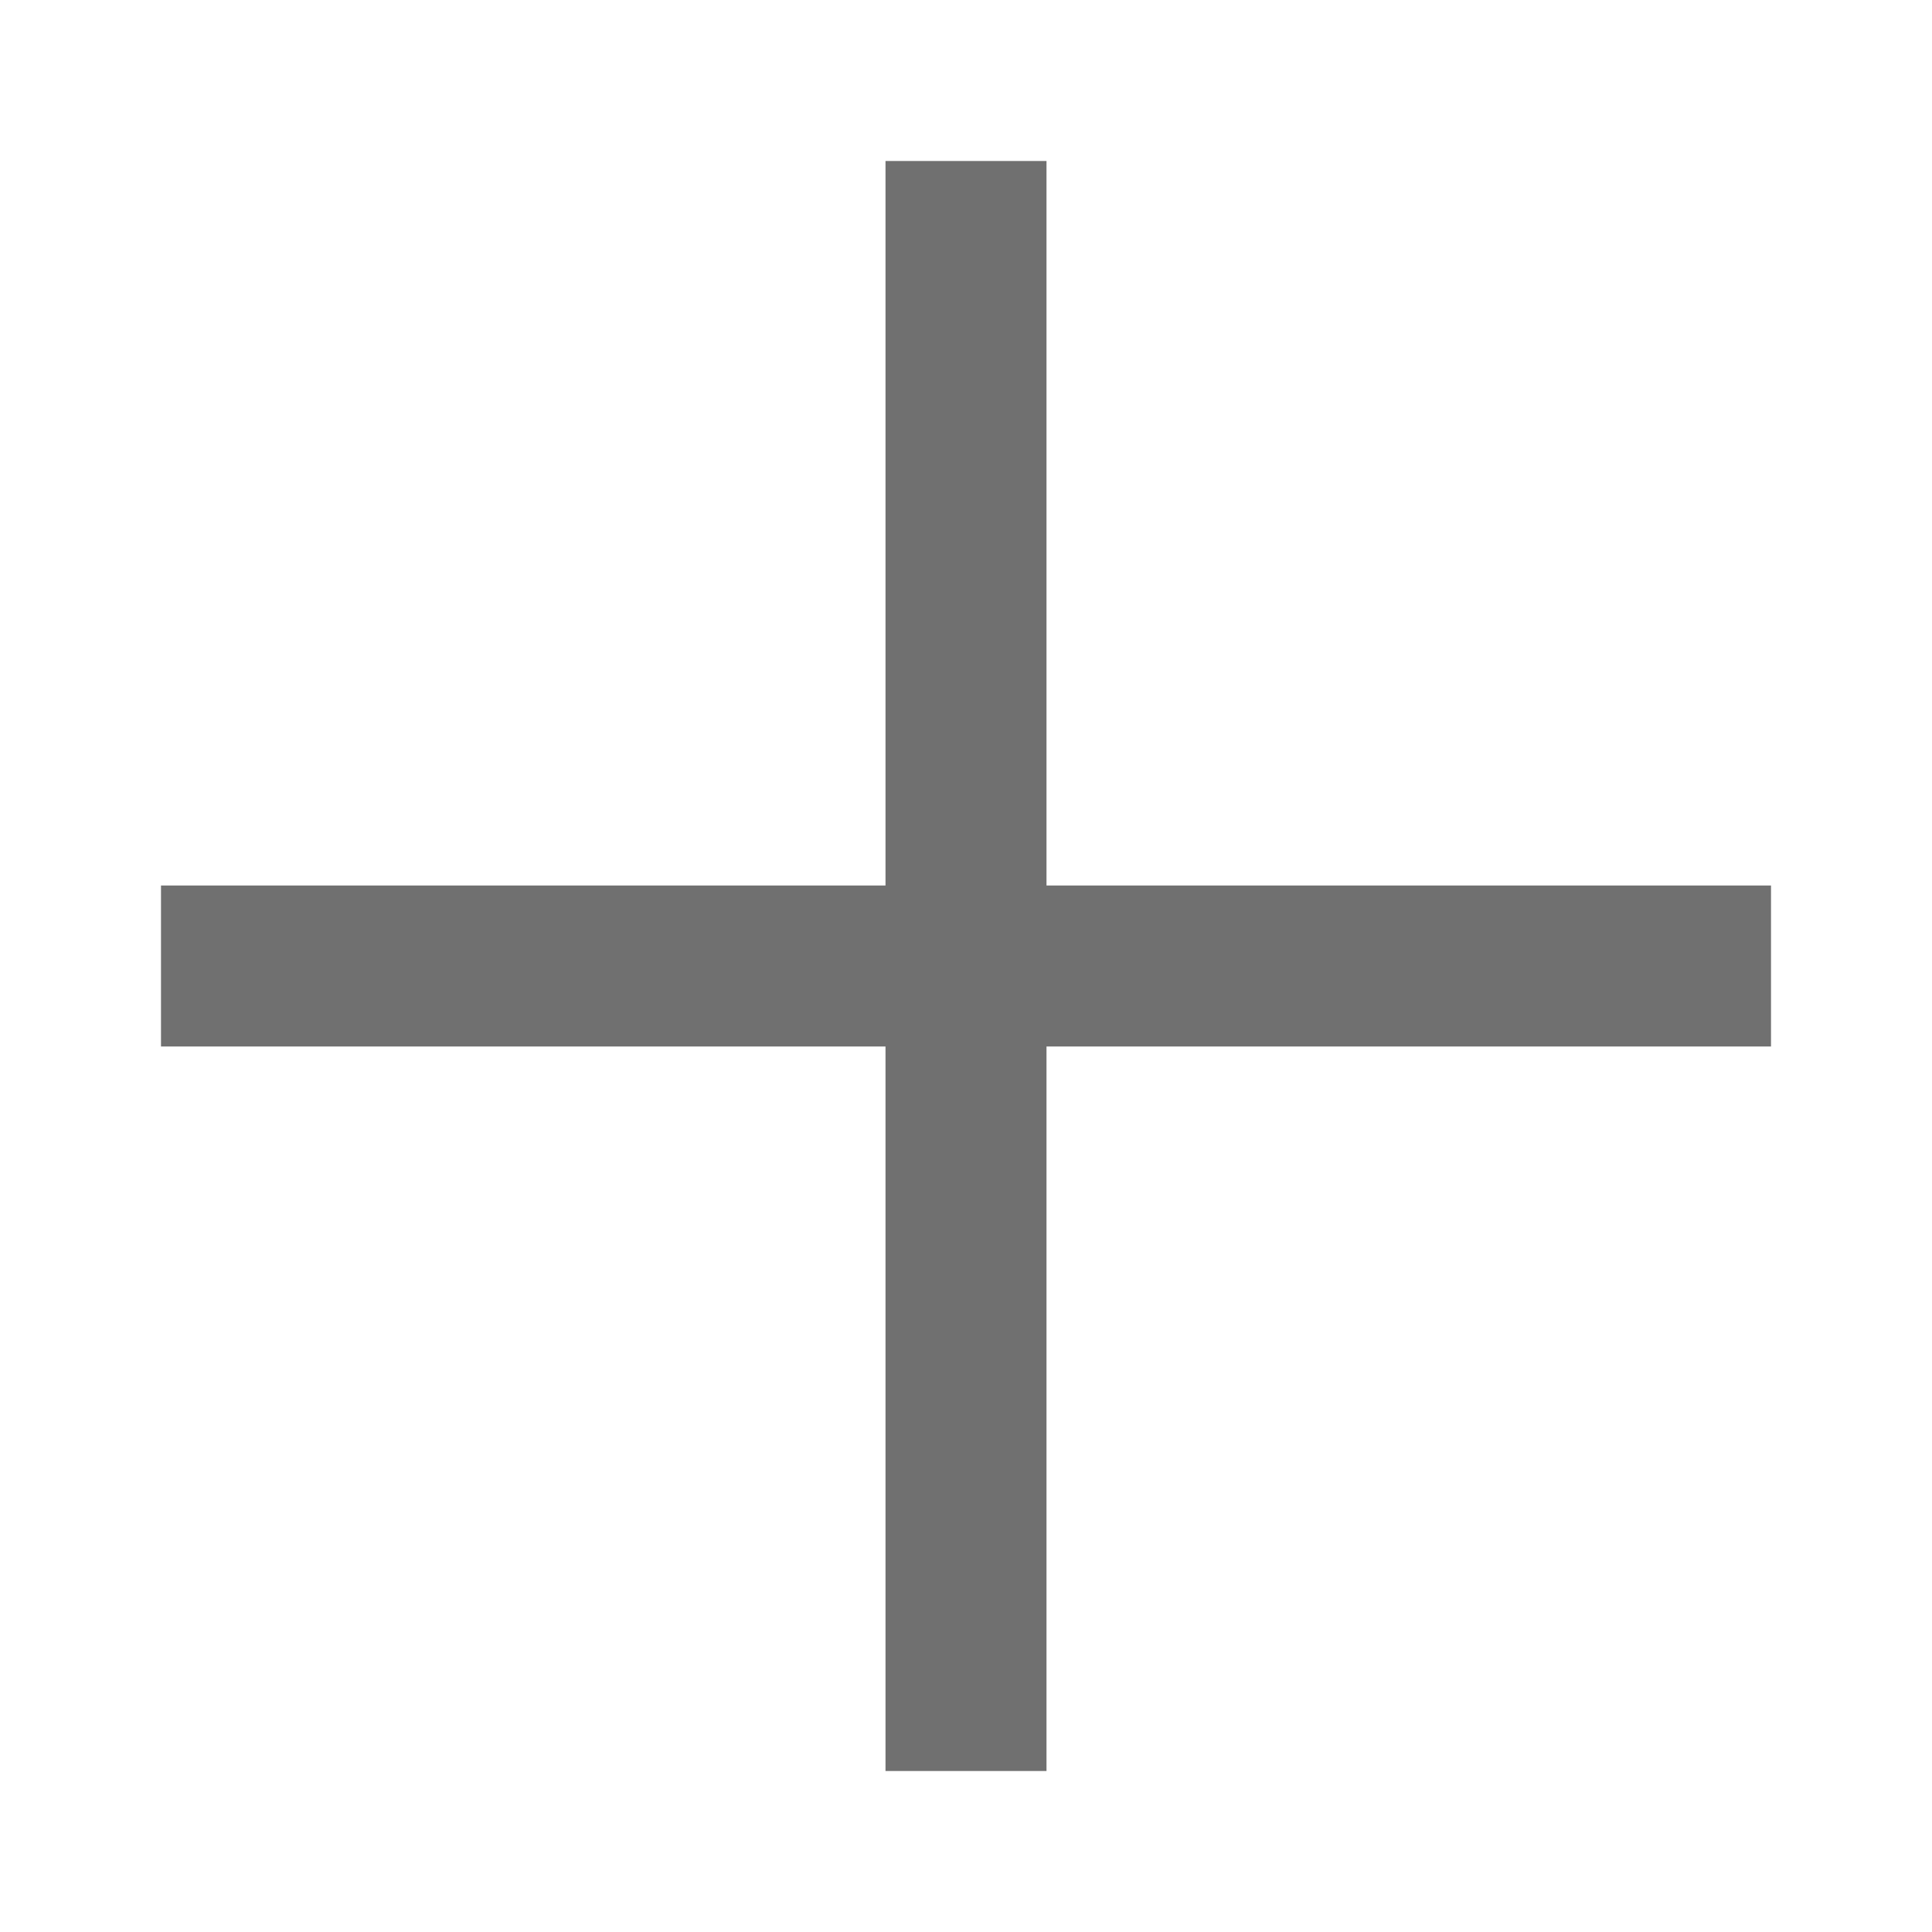
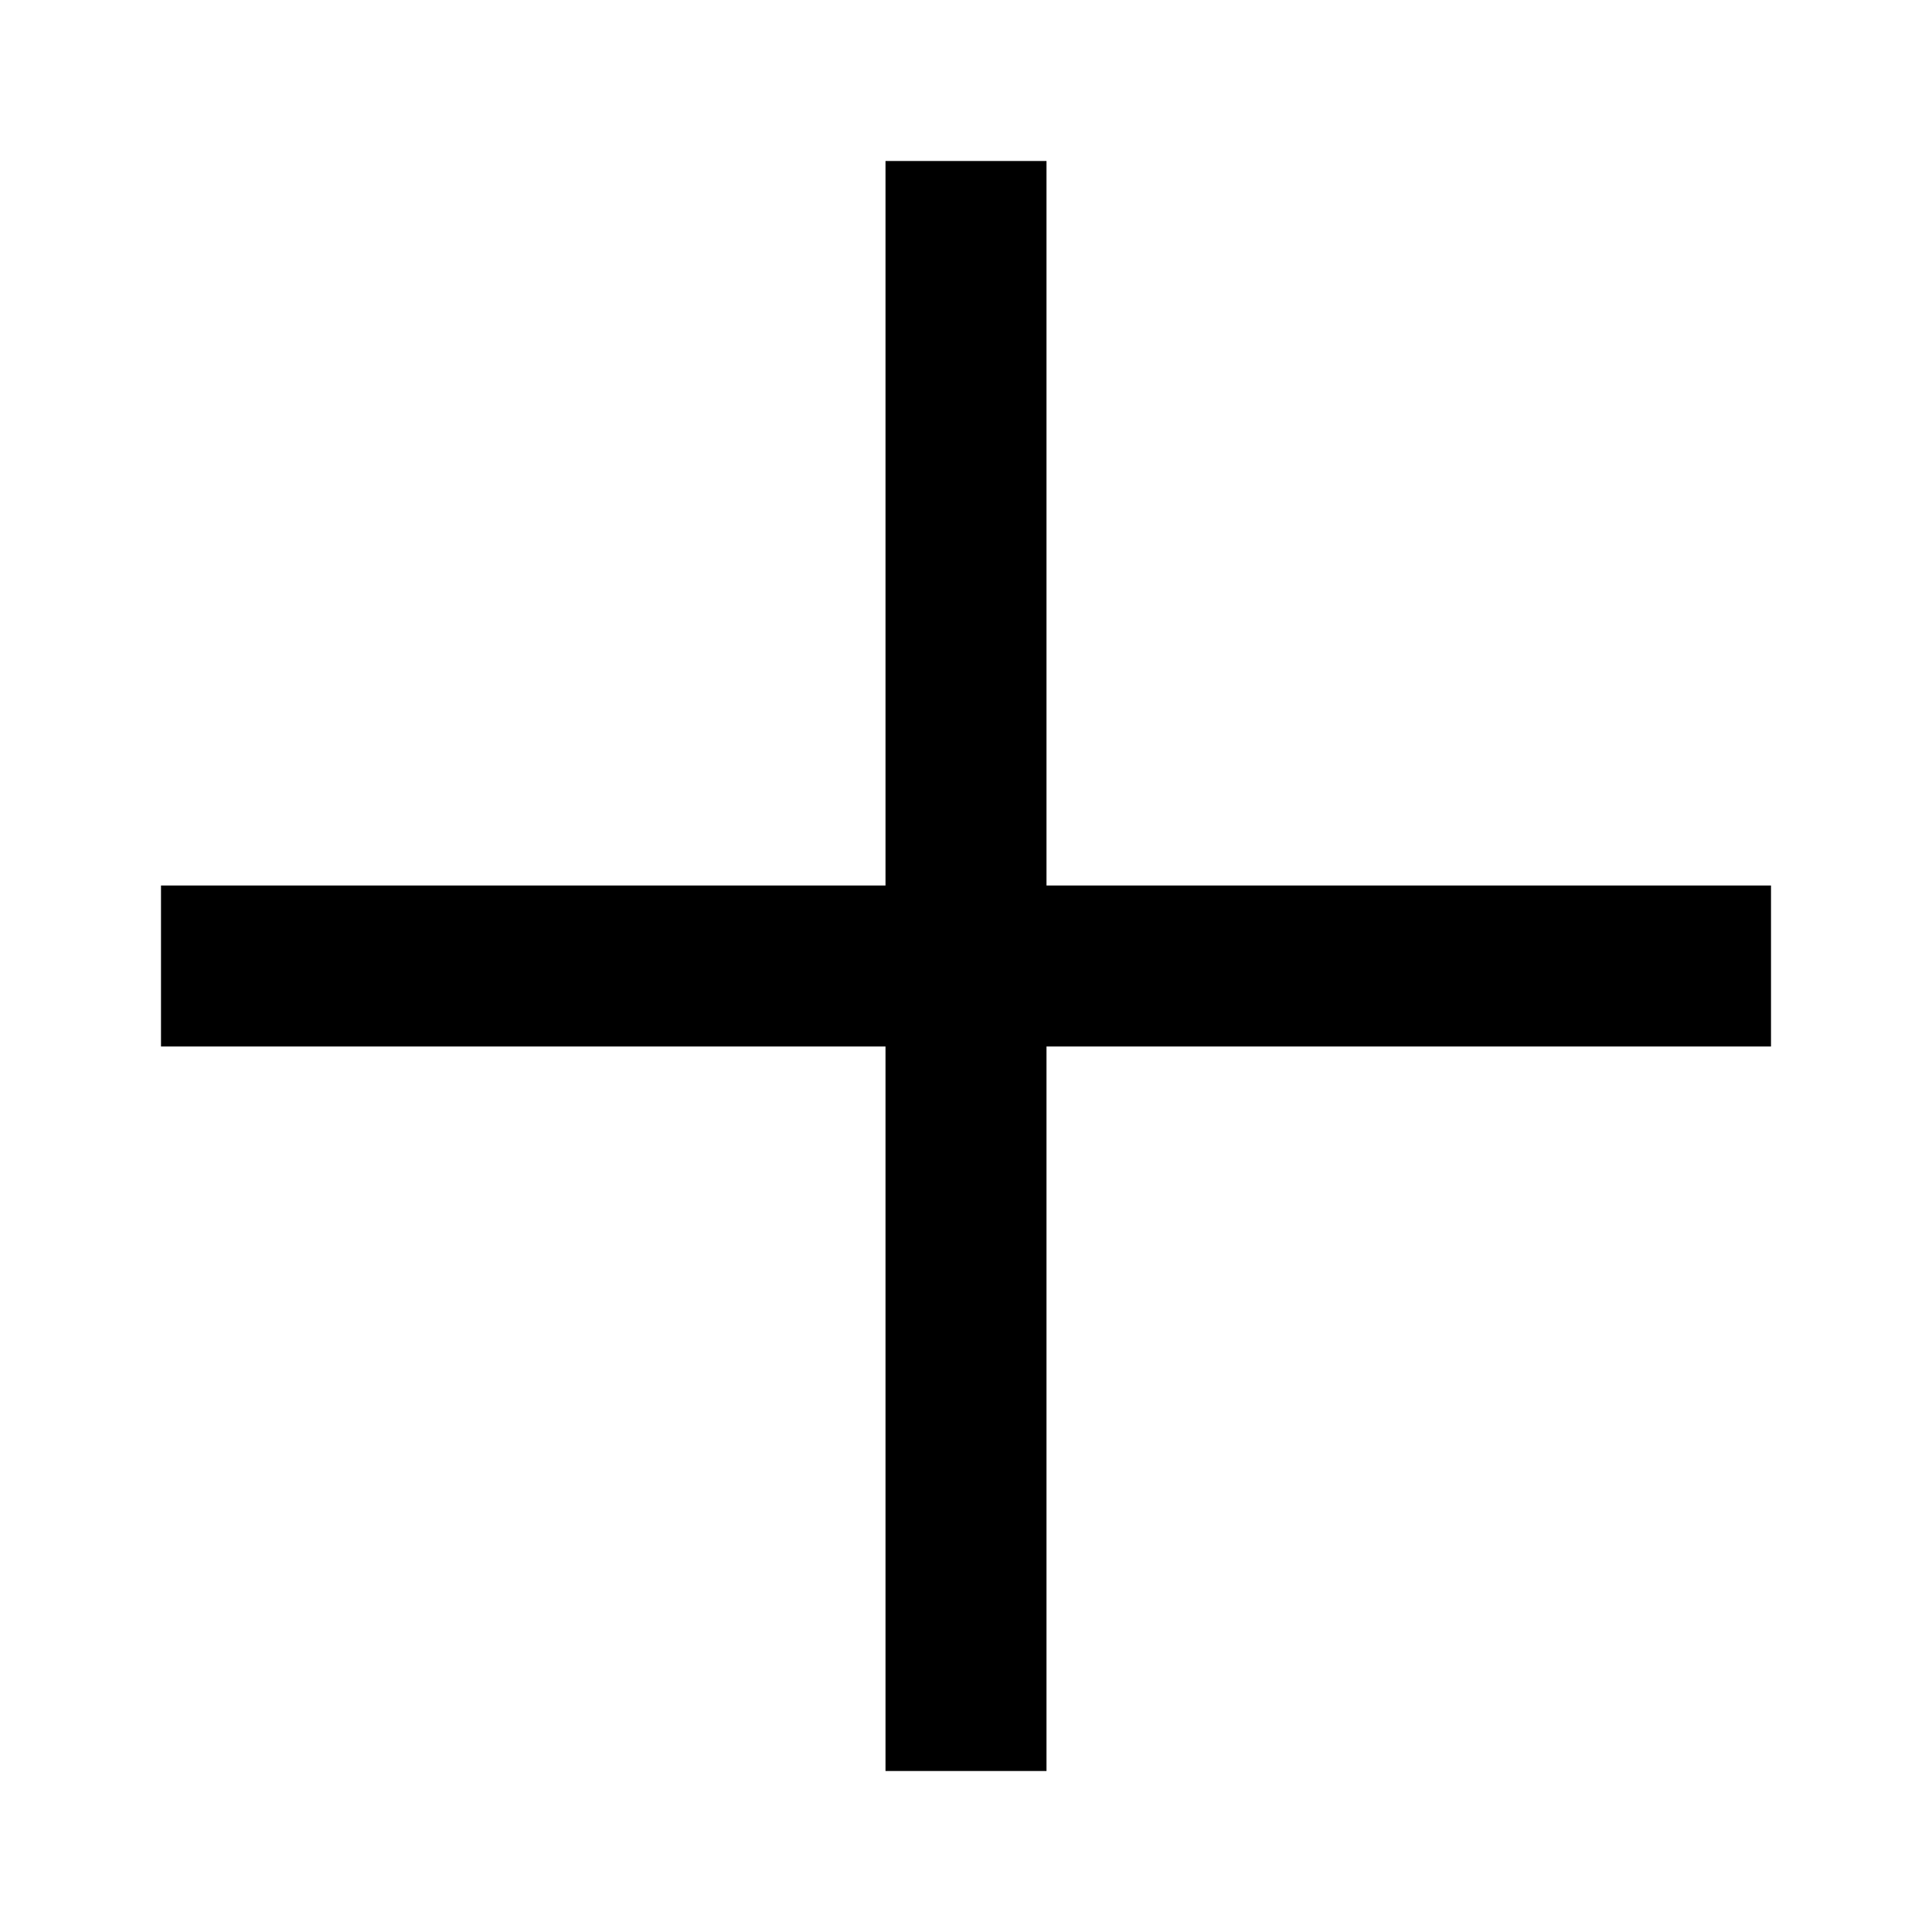
<svg xmlns="http://www.w3.org/2000/svg" width="24" height="24" viewBox="0 0 24 24">
  <g fill="none">
    <path d="M0 0h24v24H0z" />
-     <path fill="#707070" fill-rule="evenodd" d="M22 11h-9V2h-2v9H2v2h9v9h2v-9h9z" />
+     <path fill="currentColor" fill-rule="evenodd" d="M22 11h-9V2h-2v9H2v2h9v9h2v-9h9z" />
  </g>
</svg>
